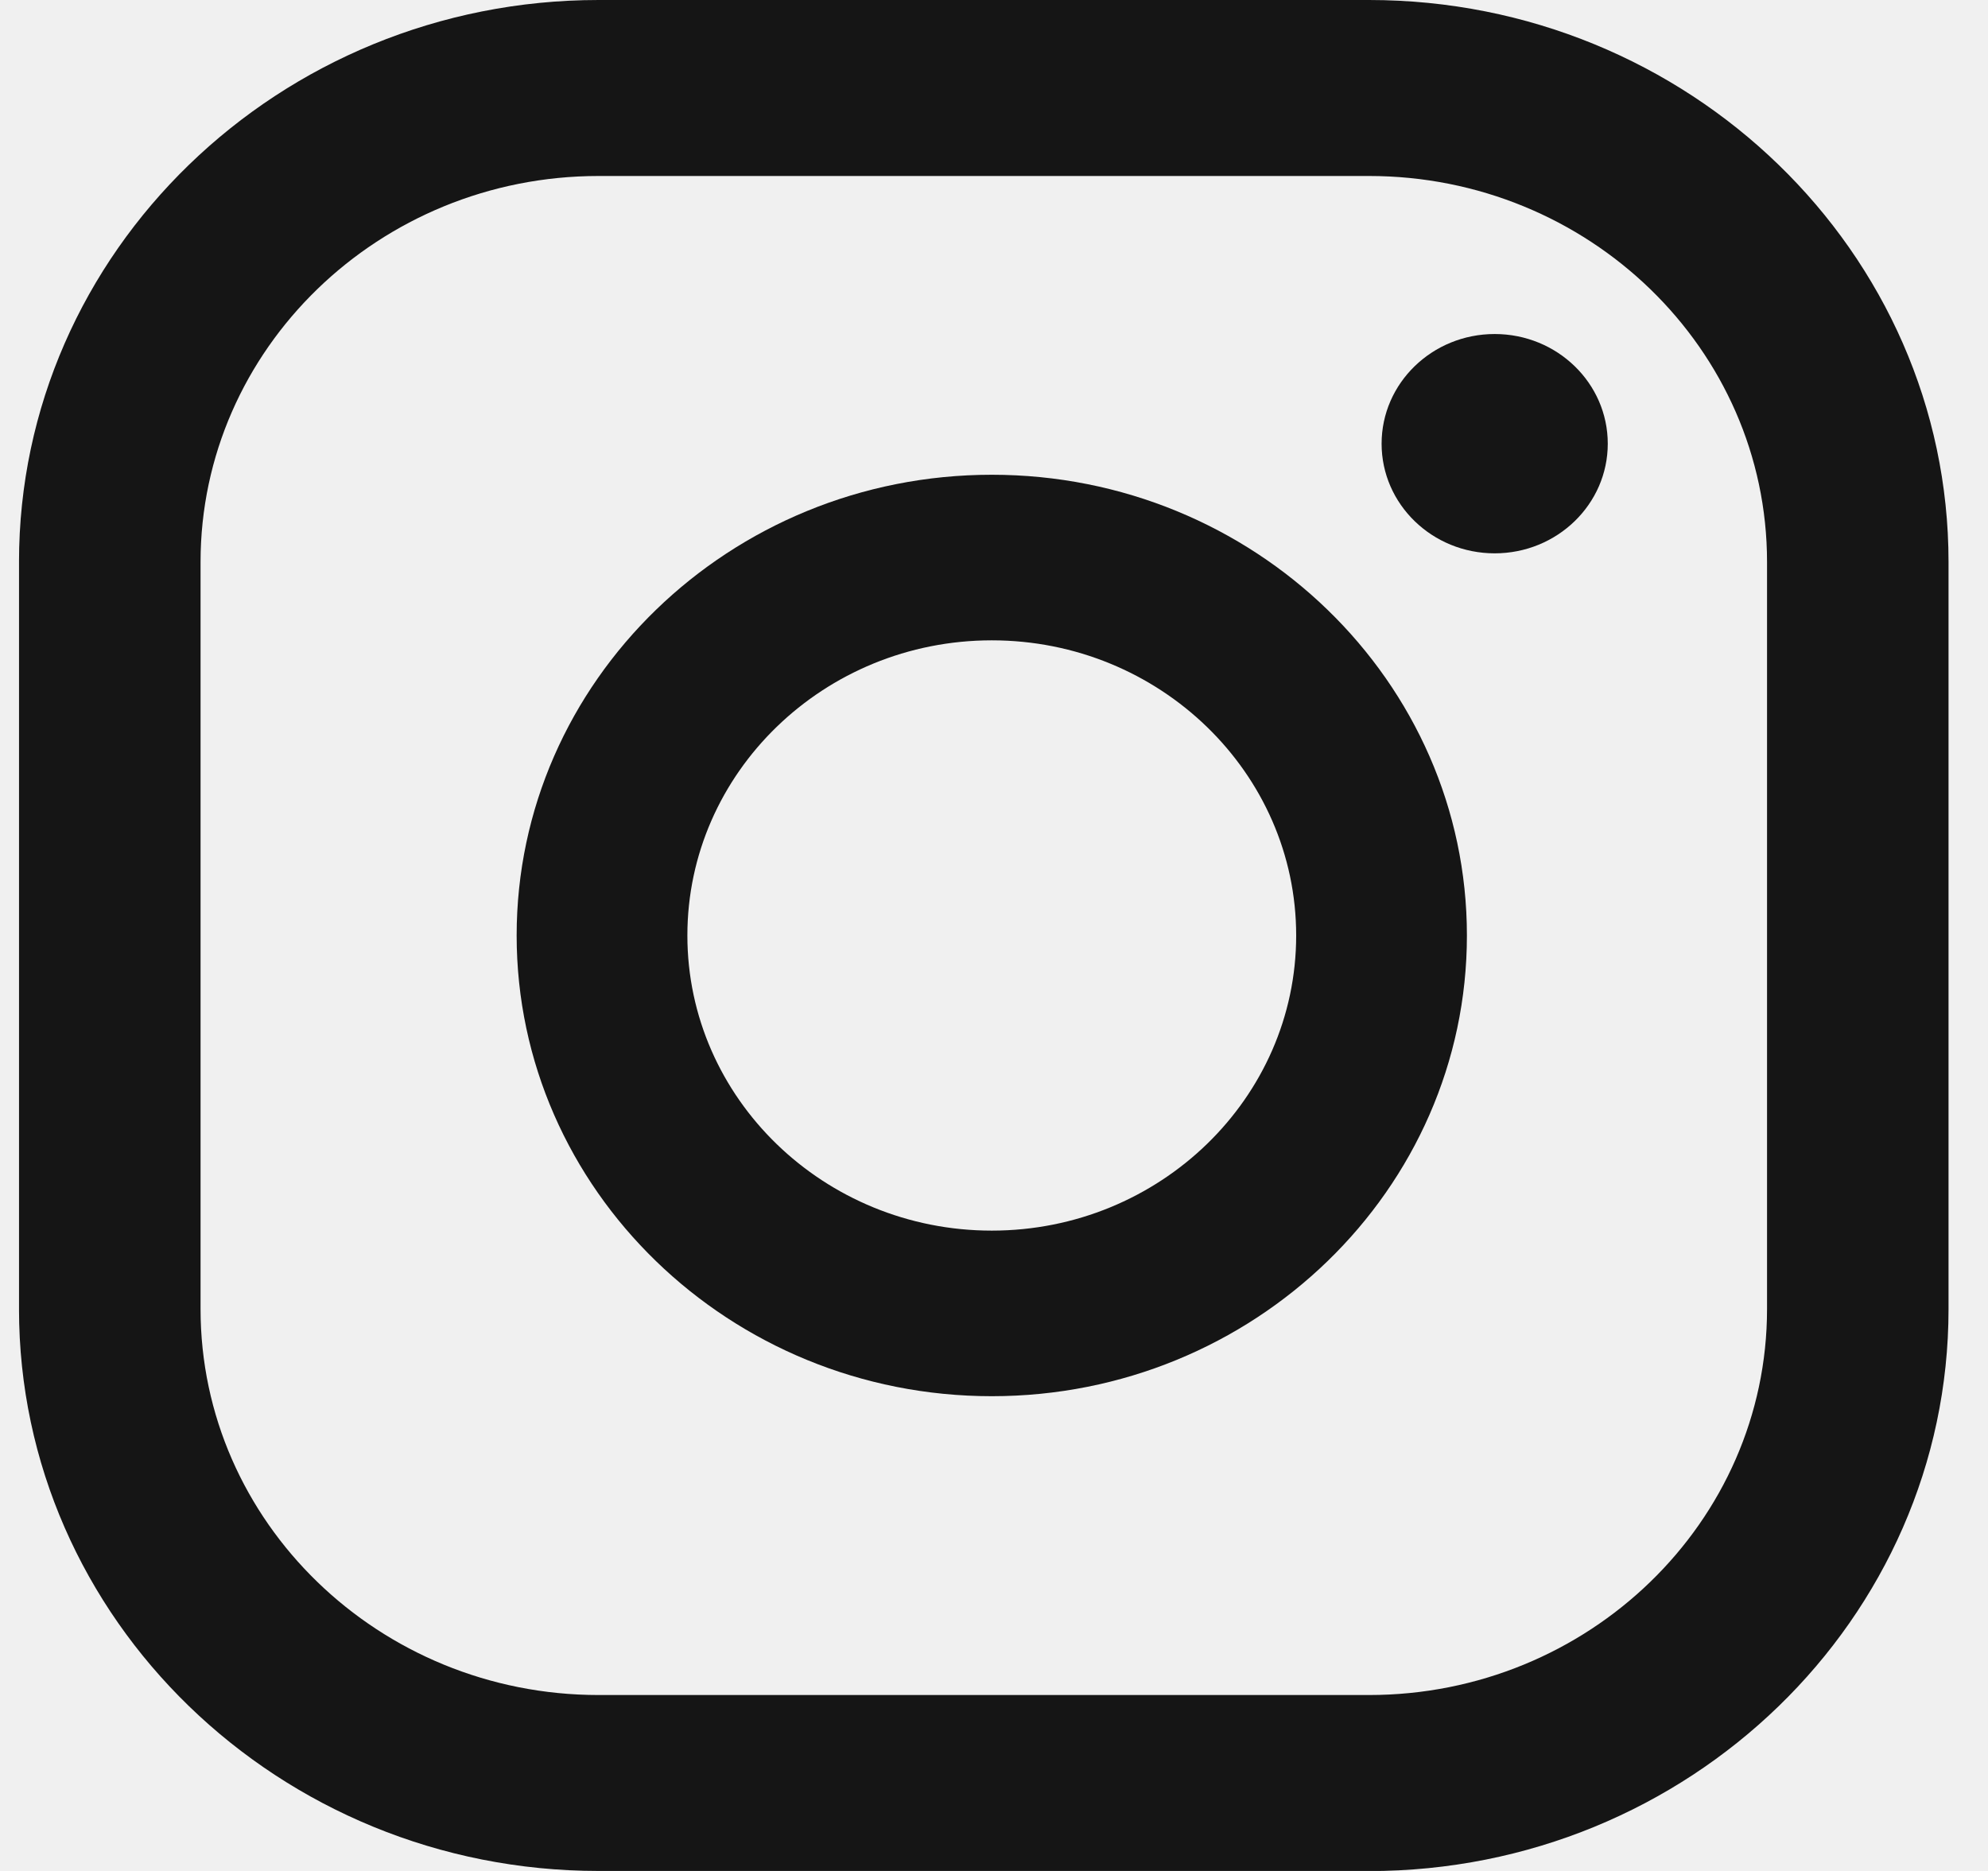
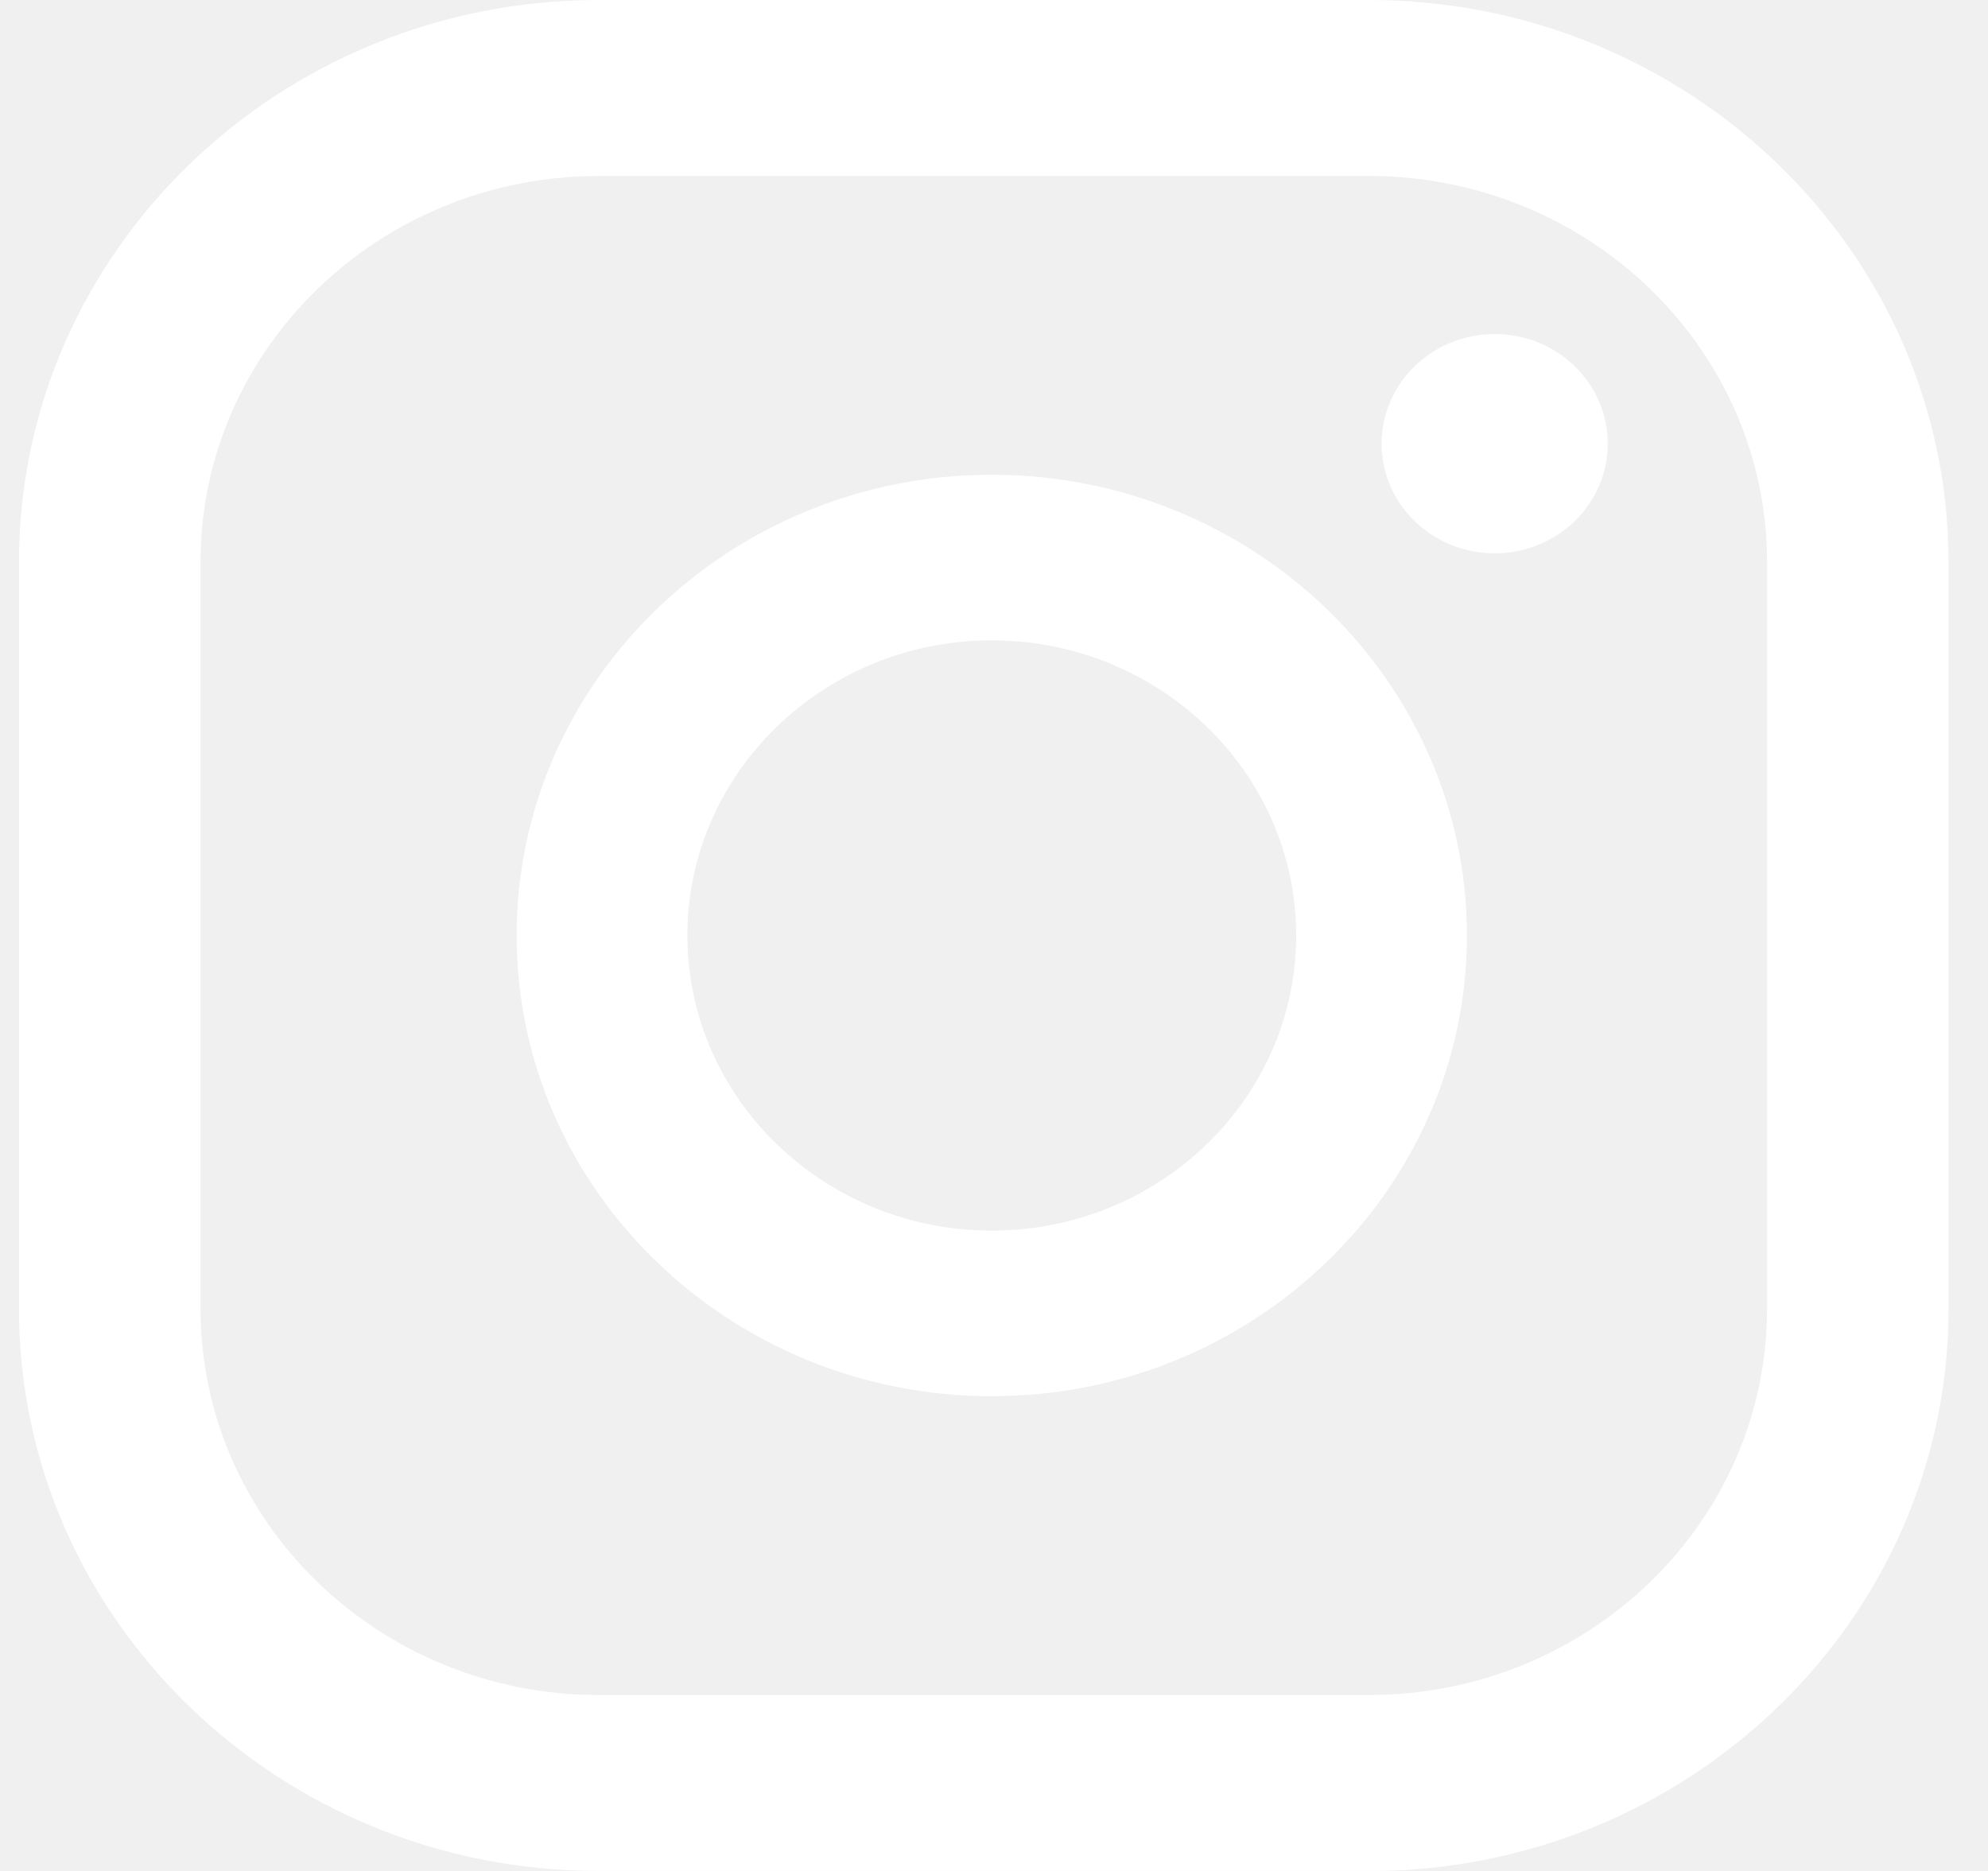
<svg xmlns="http://www.w3.org/2000/svg" width="34" height="32" viewBox="0 0 34 32" fill="none">
  <g clip-path="url(#clip0_309_33)">
-     <path d="M25.563 5.713C24.495 5.713 23.629 6.553 23.629 7.589C23.629 8.624 24.495 9.464 25.563 9.464C26.631 9.464 27.497 8.624 27.497 7.589C27.497 6.553 26.631 5.713 25.563 5.713Z" fill="#151515" />
-     <path d="M16.962 8.12C12.481 8.12 8.836 11.655 8.836 16C8.836 20.345 12.481 23.88 16.962 23.88C21.443 23.88 25.088 20.345 25.088 16C25.088 11.655 21.443 8.12 16.962 8.12ZM16.962 21.048C14.092 21.048 11.756 18.783 11.756 16C11.756 13.217 14.092 10.952 16.962 10.952C19.832 10.952 22.168 13.217 22.168 16C22.168 18.783 19.832 21.048 16.962 21.048Z" fill="#151515" />
-     <path d="M23.413 32H10.238C4.772 32 0.325 27.688 0.325 22.388V9.612C0.325 4.312 4.772 0 10.238 0H23.413C28.879 0 33.325 4.312 33.325 9.612V22.389C33.325 27.689 28.879 32.002 23.413 32.002V32ZM10.238 3.01C6.484 3.01 3.43 5.972 3.43 9.612V22.389C3.43 26.03 6.484 28.991 10.238 28.991H23.413C27.167 28.991 30.221 26.03 30.221 22.389V9.612C30.221 5.972 27.167 3.01 23.413 3.01H10.238Z" fill="#151515" />
+     <path d="M25.563 5.713C24.495 5.713 23.629 6.553 23.629 7.589C23.629 8.624 24.495 9.464 25.563 9.464C26.631 9.464 27.497 8.624 27.497 7.589C27.497 6.553 26.631 5.713 25.563 5.713Z" fill="#ffffff" />
+     <path d="M16.962 8.12C12.481 8.12 8.836 11.655 8.836 16C8.836 20.345 12.481 23.88 16.962 23.88C21.443 23.88 25.088 20.345 25.088 16C25.088 11.655 21.443 8.12 16.962 8.12ZM16.962 21.048C14.092 21.048 11.756 18.783 11.756 16C11.756 13.217 14.092 10.952 16.962 10.952C19.832 10.952 22.168 13.217 22.168 16C22.168 18.783 19.832 21.048 16.962 21.048Z" fill="#ffffff" />
+     <path d="M23.413 32H10.238C4.772 32 0.325 27.688 0.325 22.388V9.612C0.325 4.312 4.772 0 10.238 0H23.413C28.879 0 33.325 4.312 33.325 9.612V22.389C33.325 27.689 28.879 32.002 23.413 32.002V32ZM10.238 3.01C6.484 3.01 3.43 5.972 3.43 9.612V22.389C3.43 26.03 6.484 28.991 10.238 28.991H23.413C27.167 28.991 30.221 26.03 30.221 22.389V9.612C30.221 5.972 27.167 3.01 23.413 3.01H10.238Z" fill="#ffffff" />
  </g>
  <defs>
    <clipPath id="clip0_309_33">
-       <rect width="33" height="32" fill="#151515" transform="translate(0.325439)" />
+       <rect width="33" height="32" fill="#ffffff" transform="translate(0.325439)" />
    </clipPath>
  </defs>
</svg>
